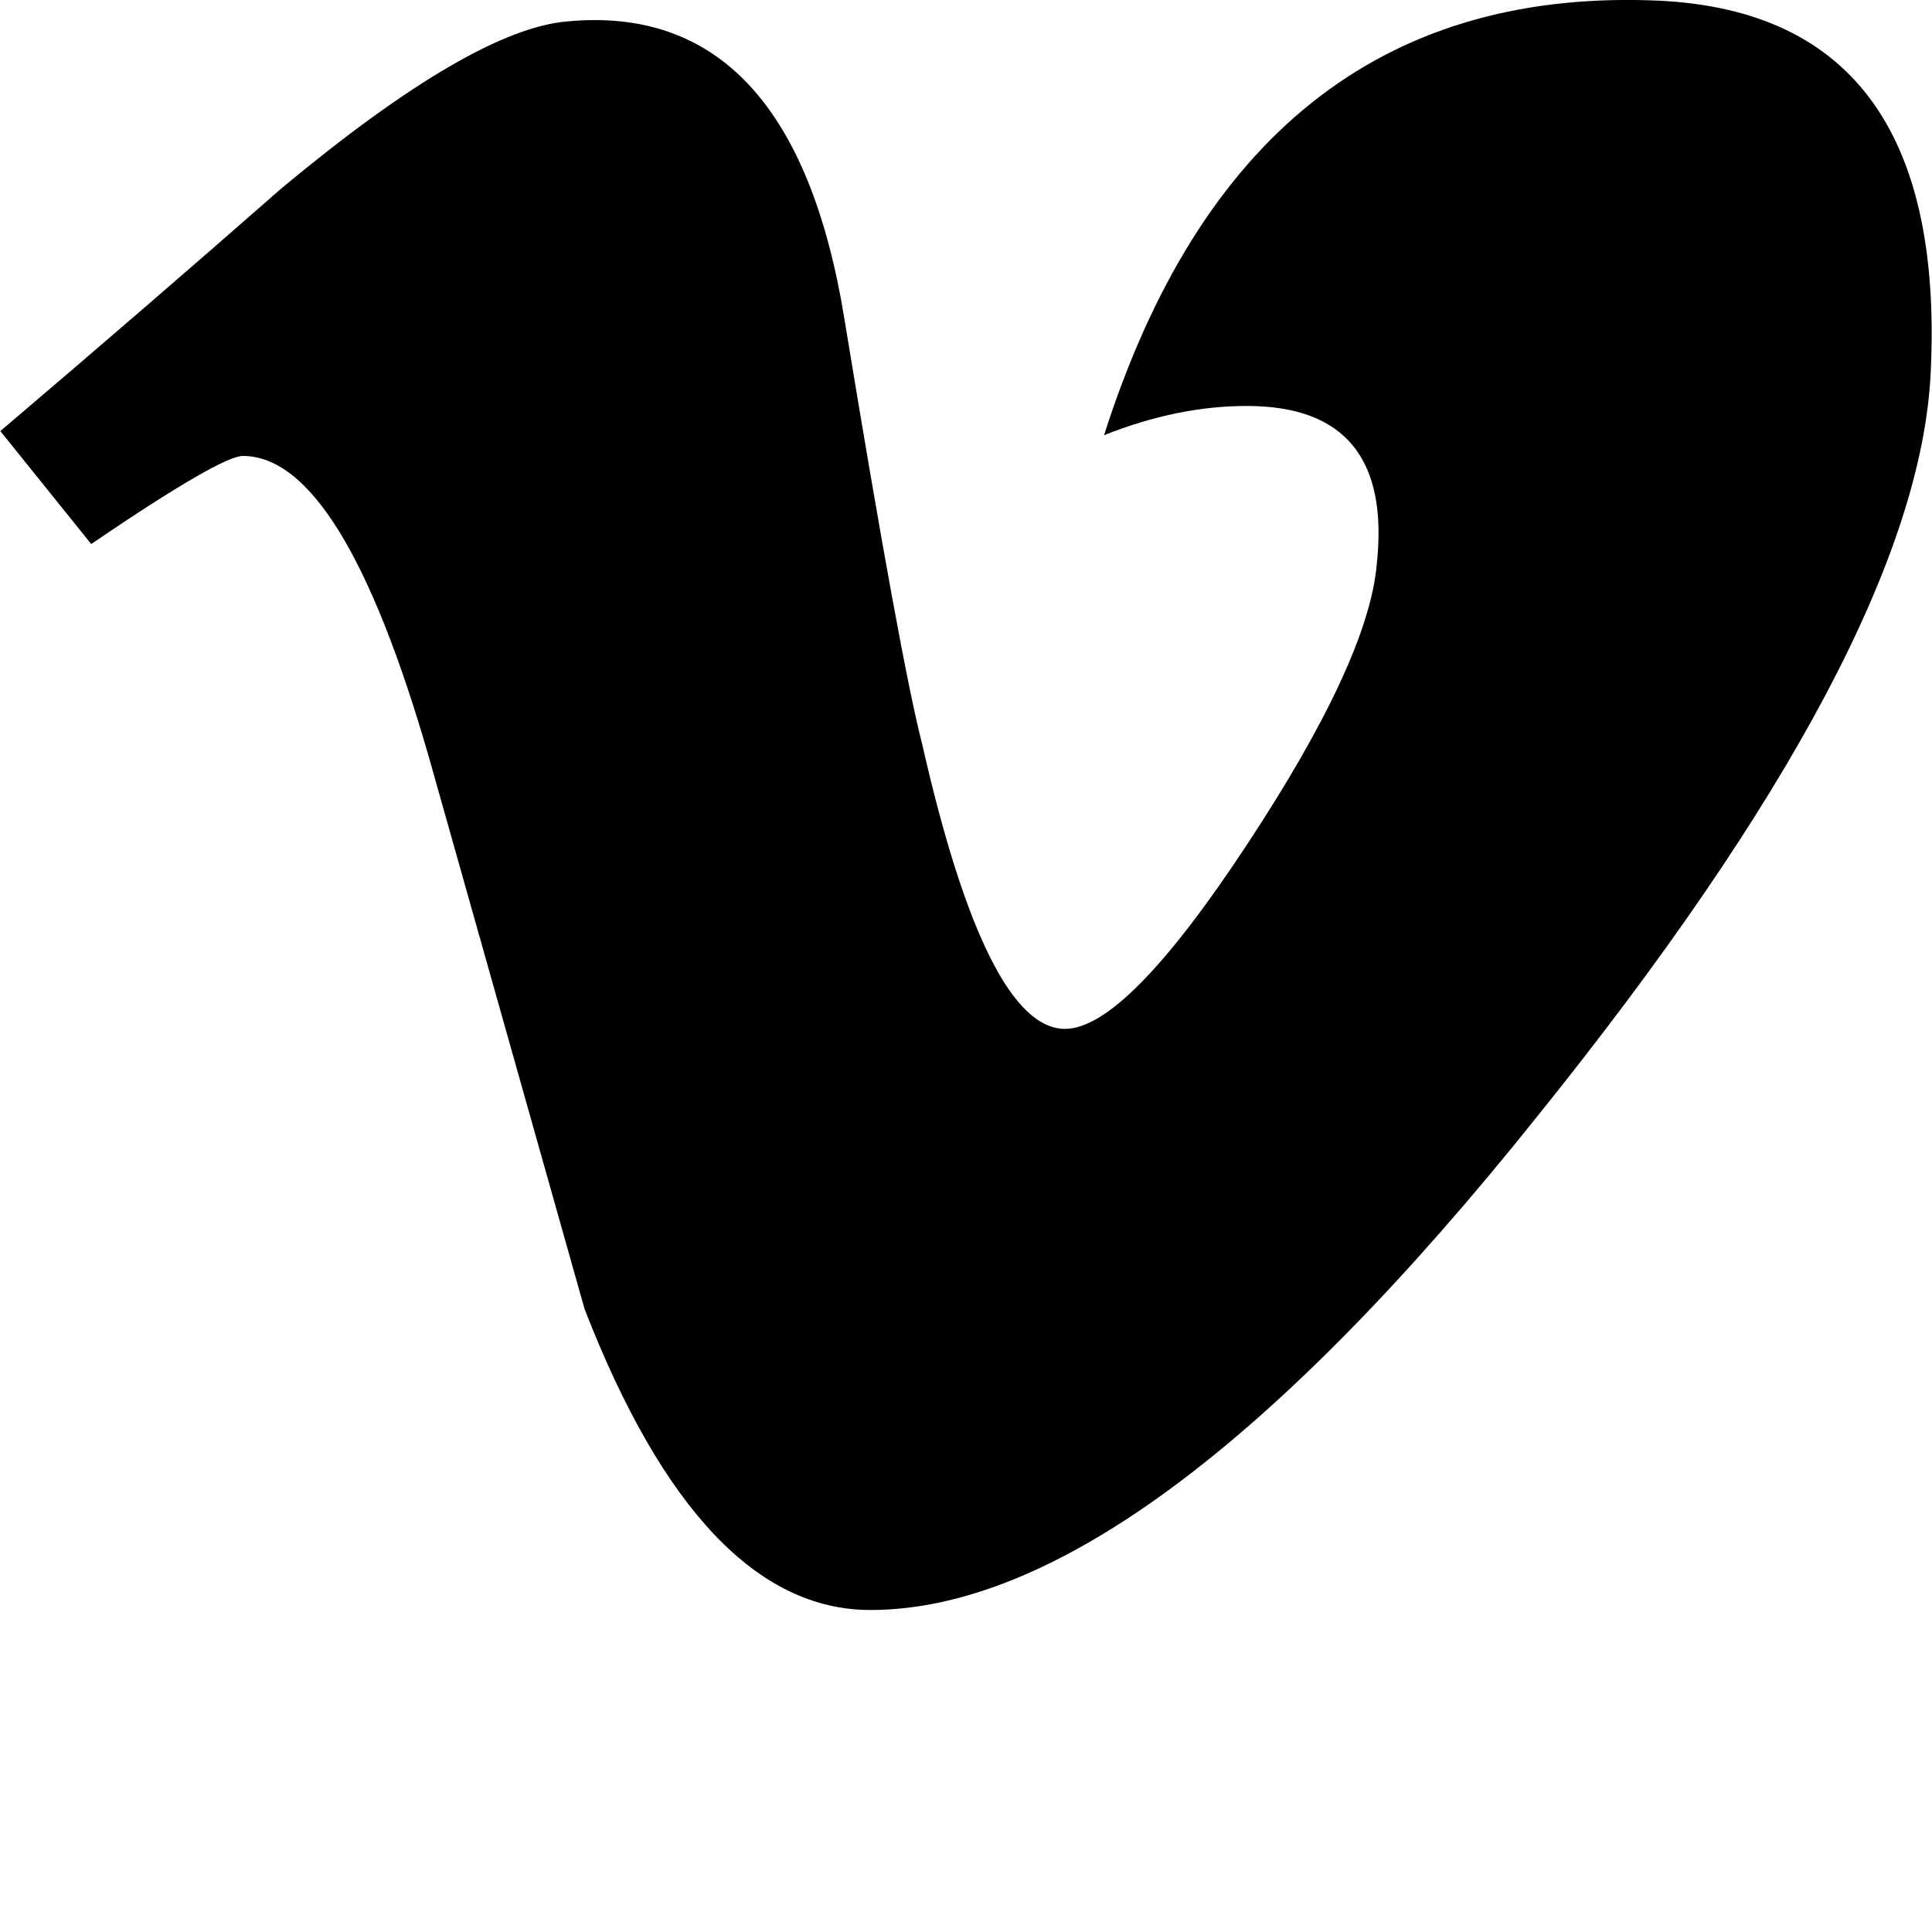
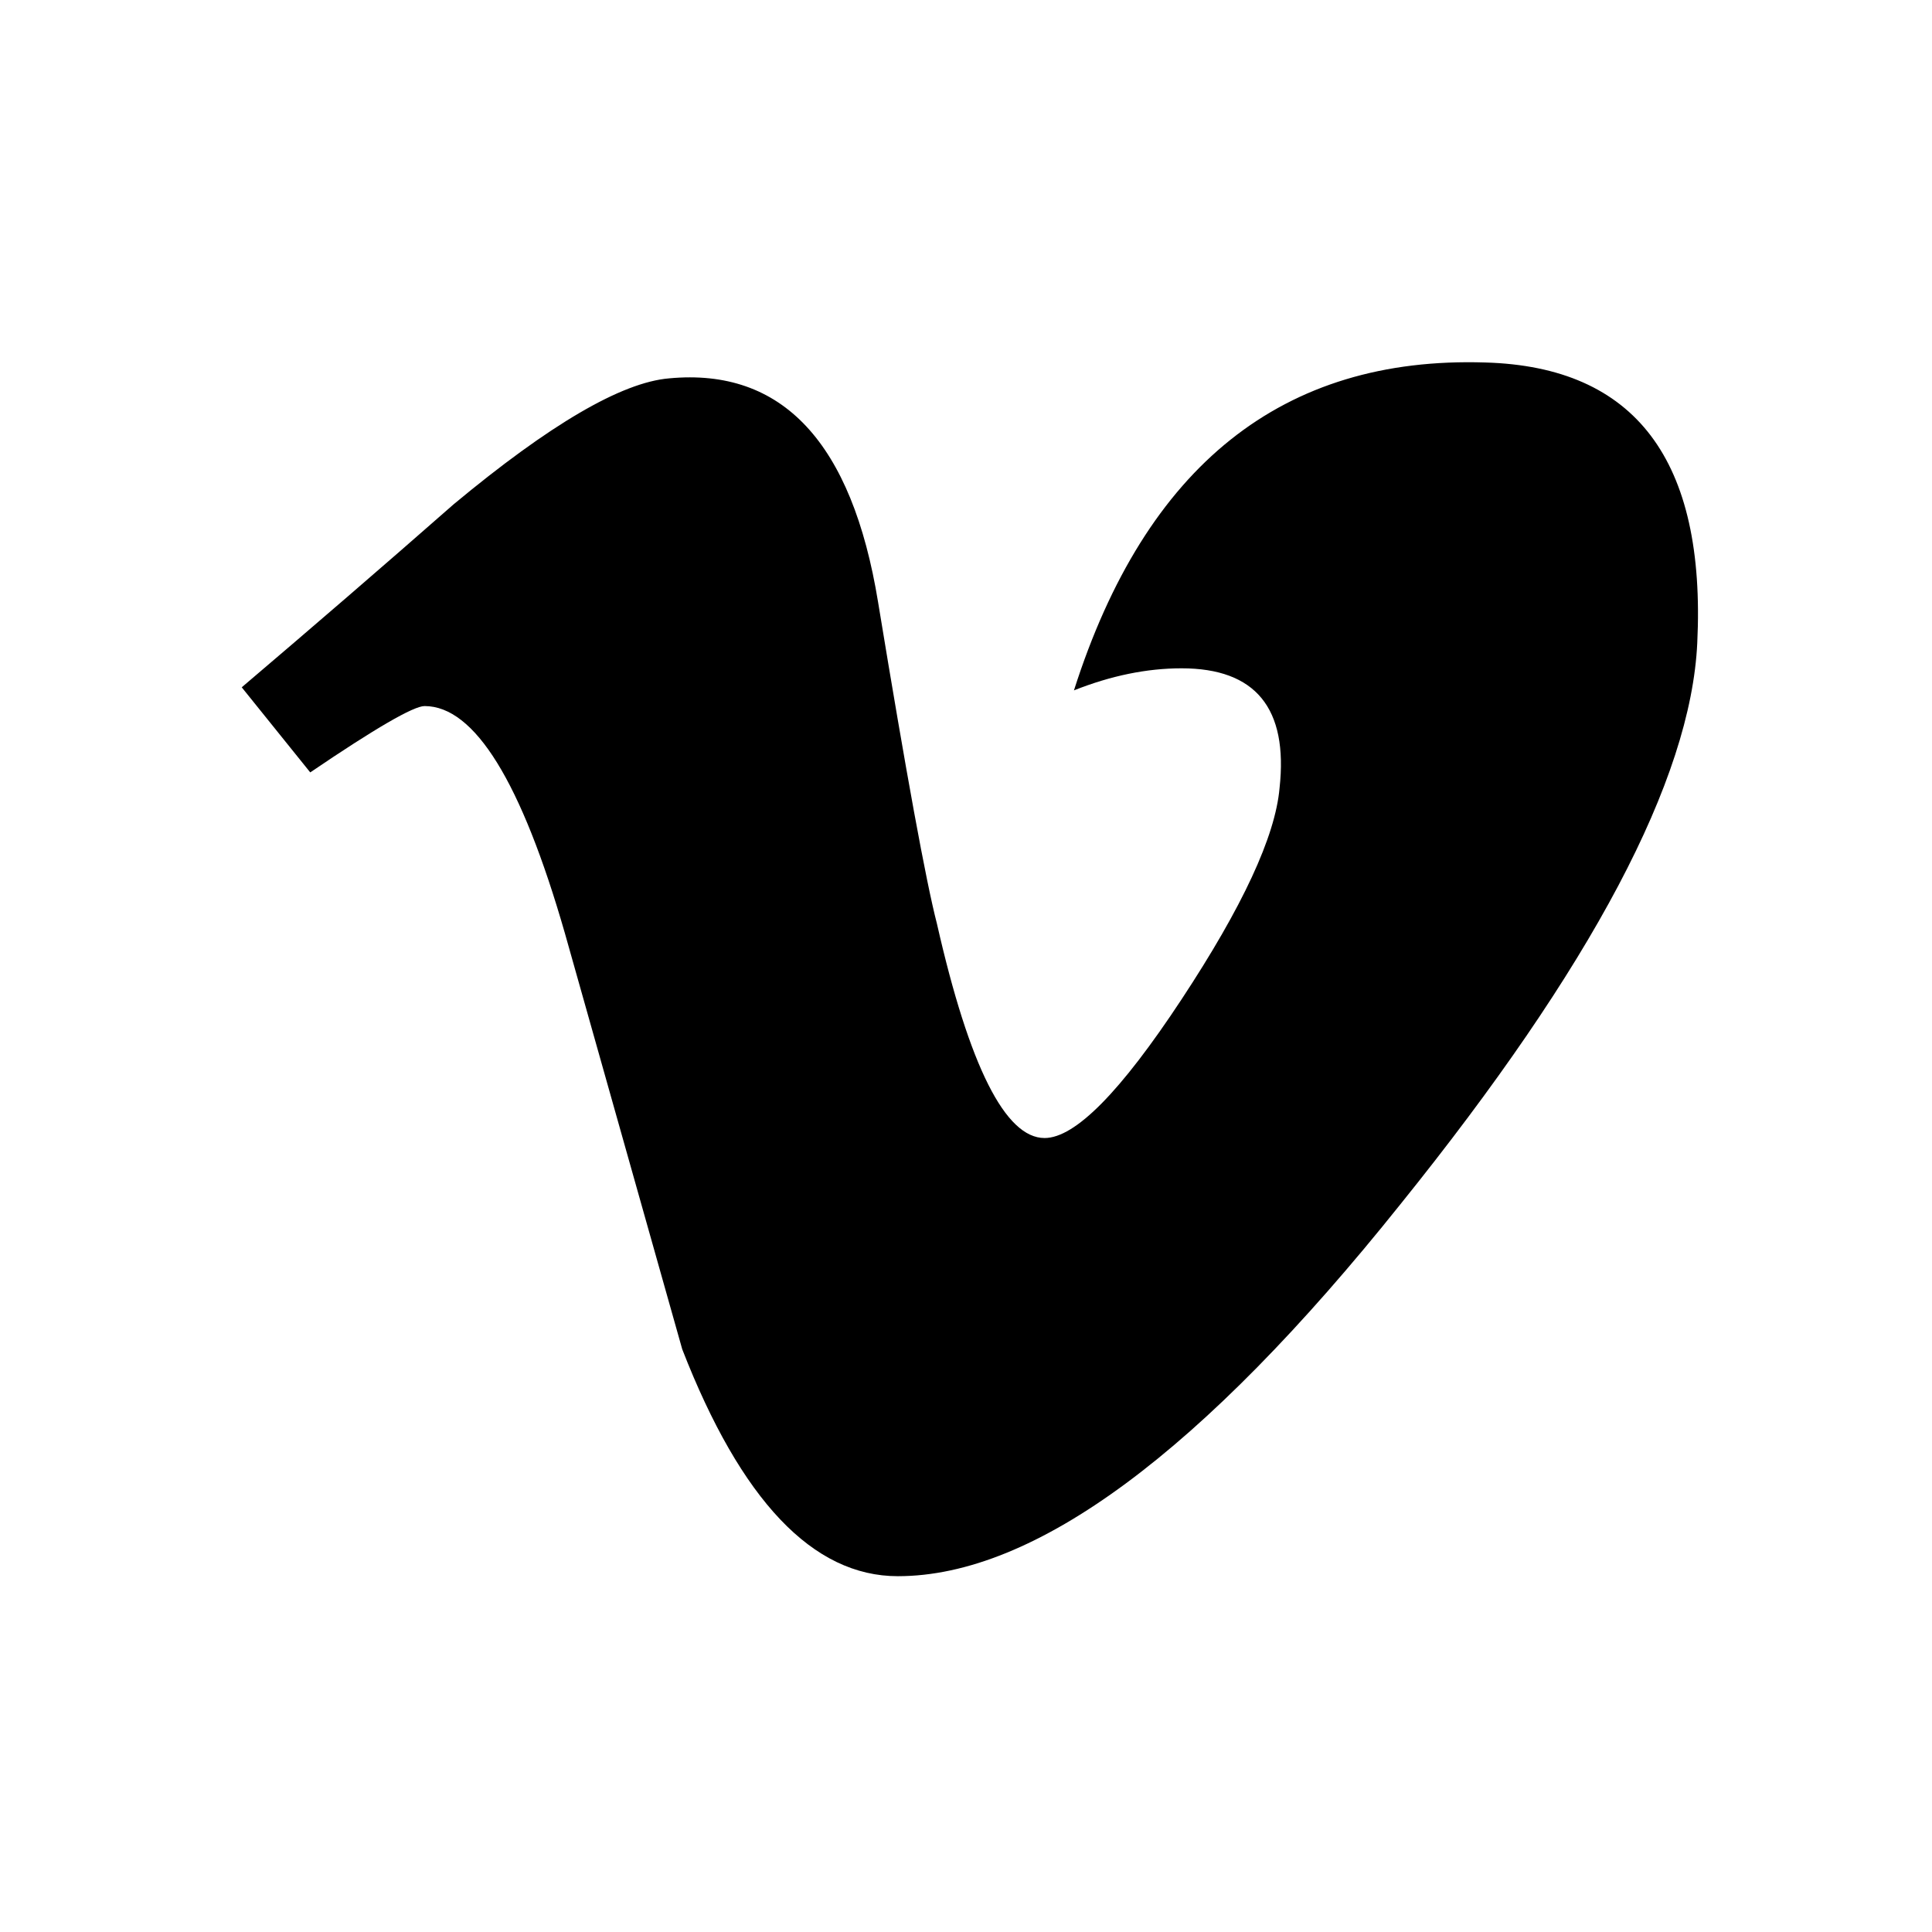
<svg xmlns="http://www.w3.org/2000/svg" x="0px" y="0px" viewBox="0 0 24 24" version="1.1">
-   <path style=" stroke:none;fill-rule:nonzero;fill:rgb(0%,0%,0%);fill-opacity:1;" d="M 23.984 4.625 C 23.879 6.879 22.246 9.957 19.094 13.871 C 15.828 17.957 13.07 20 10.812 20 C 9.414 20 8.23 18.754 7.262 16.262 L 5.328 9.406 C 4.609 6.91 3.84 5.664 3.016 5.664 C 2.836 5.664 2.207 6.027 1.133 6.758 L 0.004 5.355 C 1.176 4.359 2.34 3.355 3.496 2.34 C 5.074 1.027 6.258 0.332 7.047 0.266 C 8.91 0.09 10.059 1.32 10.488 3.953 C 10.953 6.789 11.277 8.555 11.457 9.25 C 11.992 11.605 12.586 12.781 13.23 12.781 C 13.734 12.781 14.484 12.02 15.488 10.496 C 16.492 8.973 17.031 7.812 17.102 7.016 C 17.246 5.699 16.707 5.043 15.488 5.043 C 14.914 5.043 14.324 5.164 13.715 5.406 C 14.898 1.699 17.156 -0.102 20.492 0.004 C 22.965 0.074 24.129 1.613 23.984 4.625 Z M 23.984 4.625 " />
+   <path style=" stroke:none;fill-rule:nonzero;fill:rgb(0%,0%,0%);fill-opacity:1;" d="M 21.084 7.987 C 21.005 9.687 19.774 12.008 17.397 14.959 C 14.934 18.04 12.855 19.58 11.153 19.58 C 10.098 19.58 9.206 18.64 8.475 16.761 L 7.017 11.592 C 6.476 9.71 5.895 8.771 5.274 8.771 C 5.138 8.771 4.664 9.045 3.854 9.595 L 3.003 8.538 C 3.886 7.787 4.764 7.03 5.636 6.264 C 6.826 5.275 7.718 4.75 8.313 4.7 C 9.718 4.568 10.584 5.495 10.908 7.481 C 11.259 9.619 11.503 10.95 11.639 11.475 C 12.042 13.251 12.49 14.137 12.976 14.137 C 13.356 14.137 13.921 13.563 14.678 12.414 C 15.435 11.265 15.842 10.391 15.895 9.79 C 16.004 8.797 15.597 8.302 14.678 8.302 C 14.245 8.302 13.8 8.394 13.341 8.576 C 14.233 5.781 15.936 4.423 18.451 4.503 C 20.316 4.556 21.193 5.716 21.084 7.987 Z M 21.084 7.987" />
</svg>
